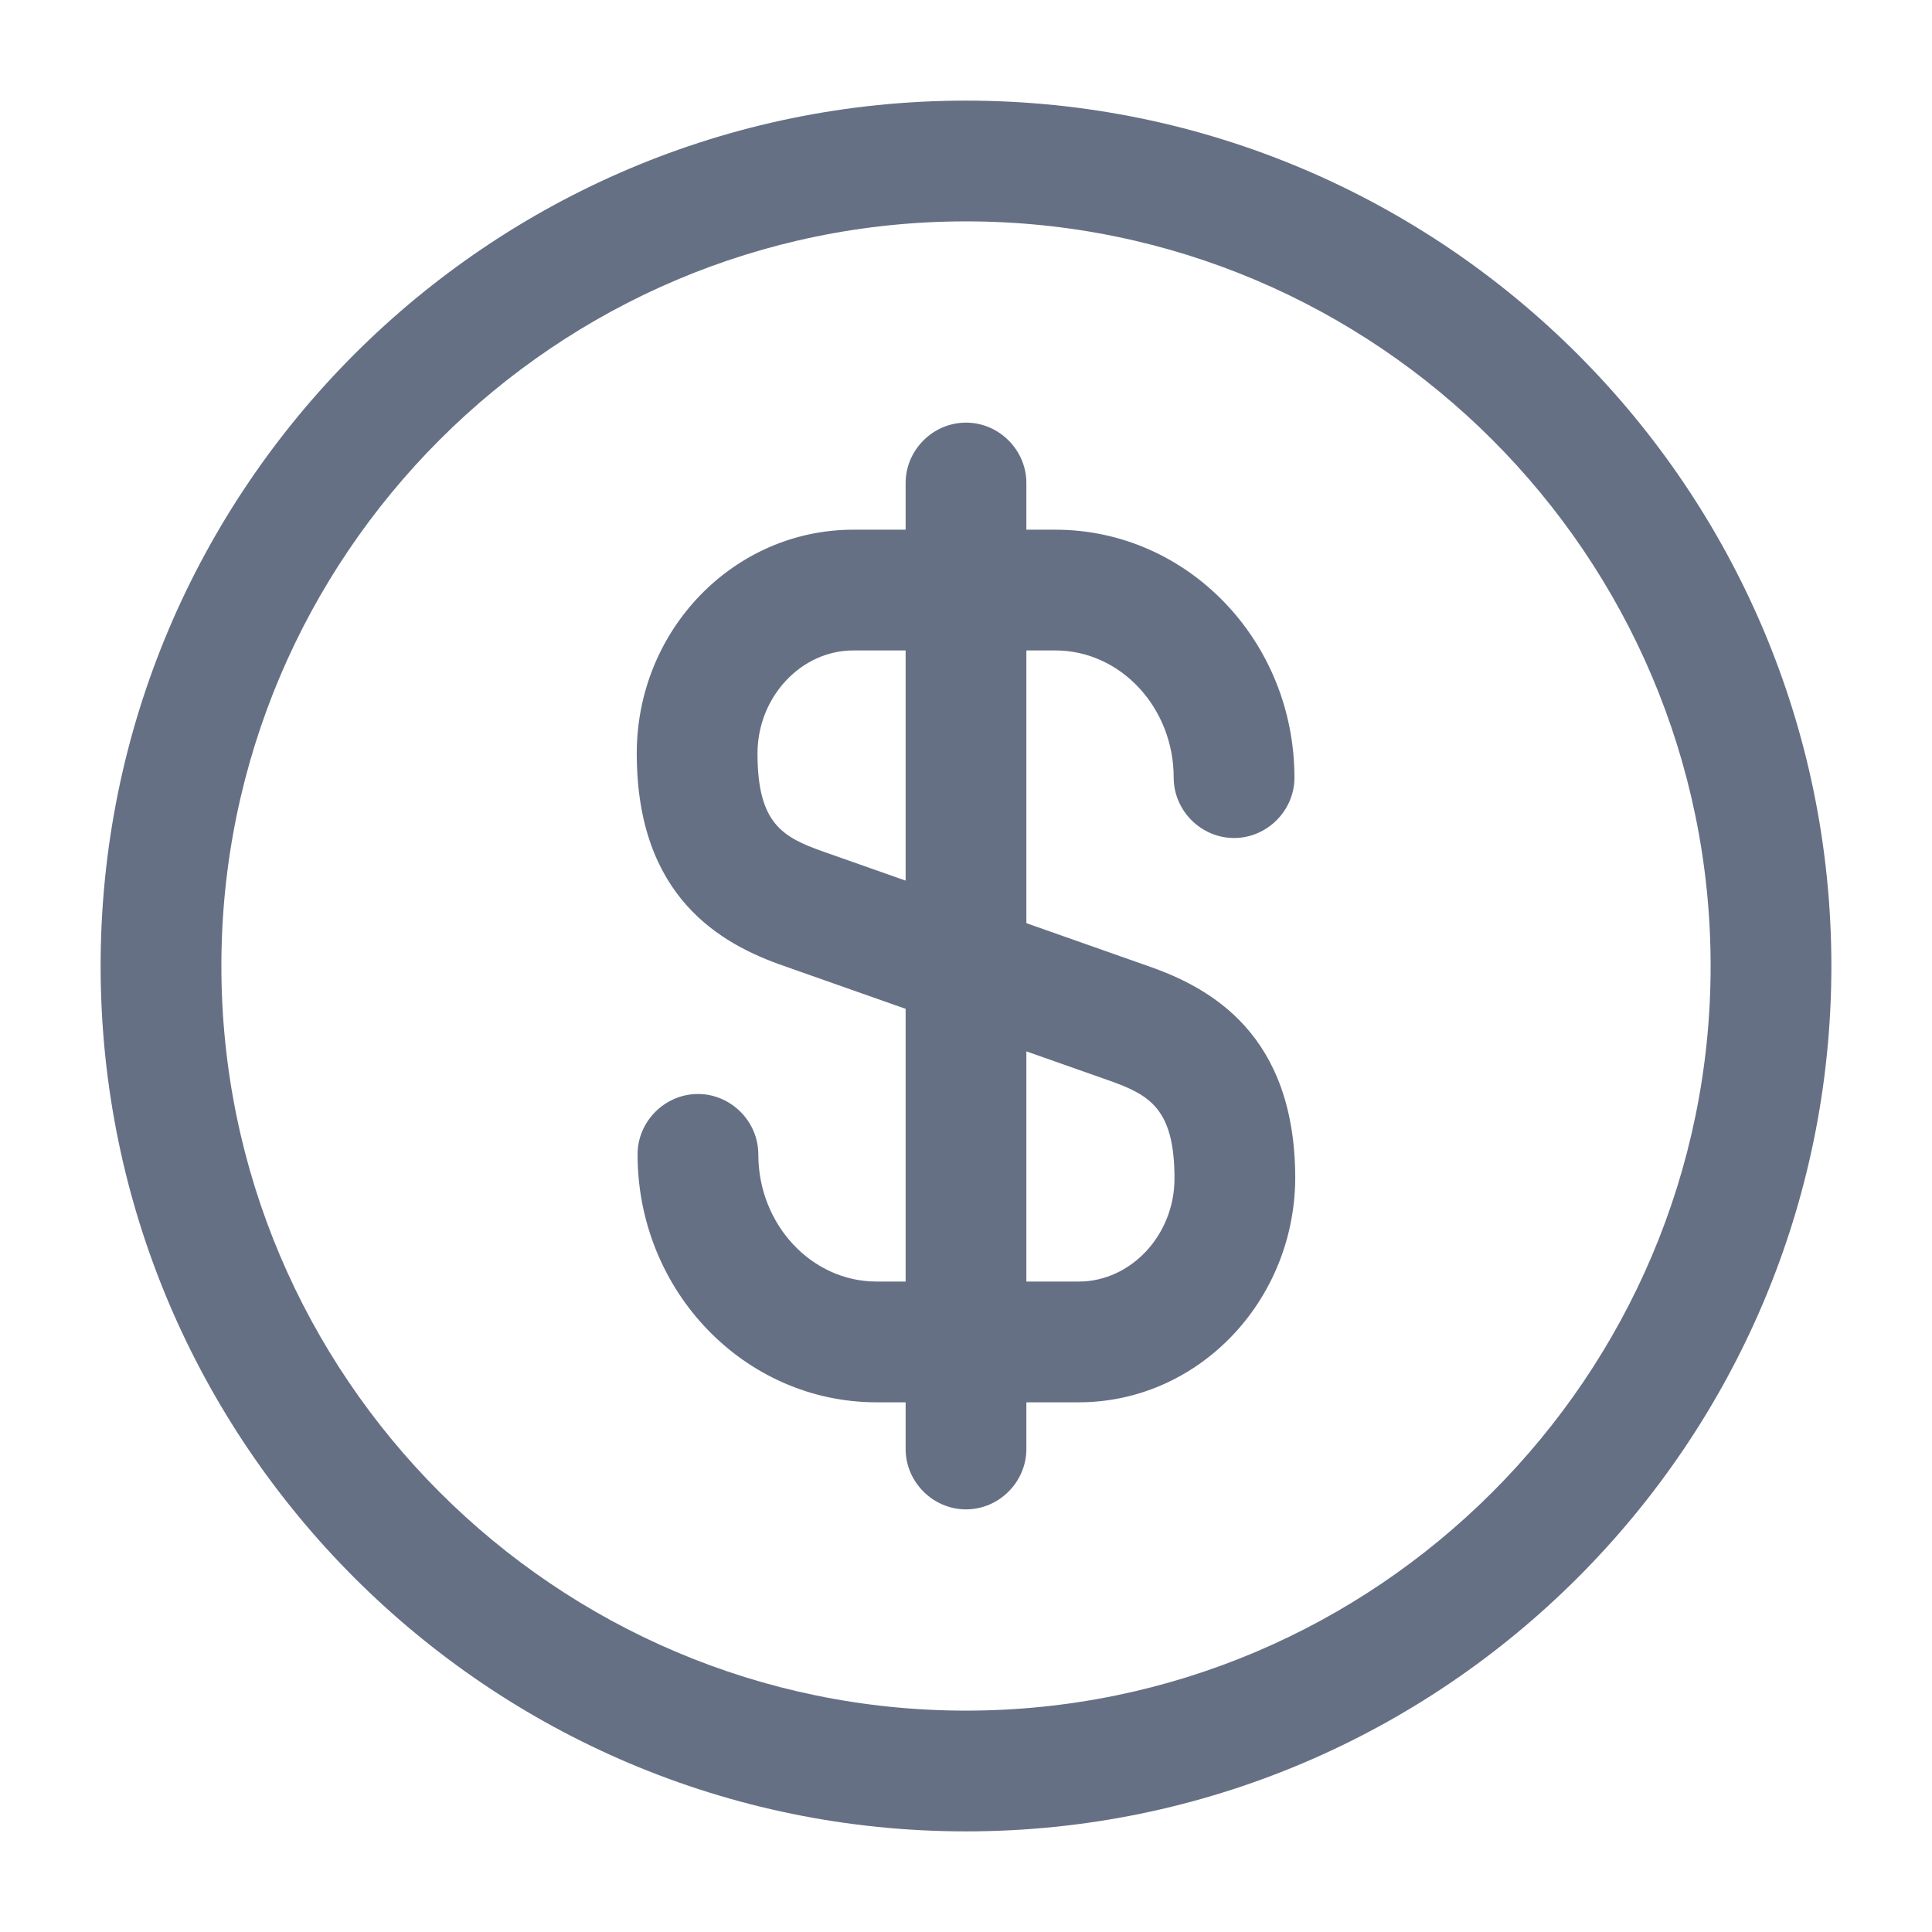
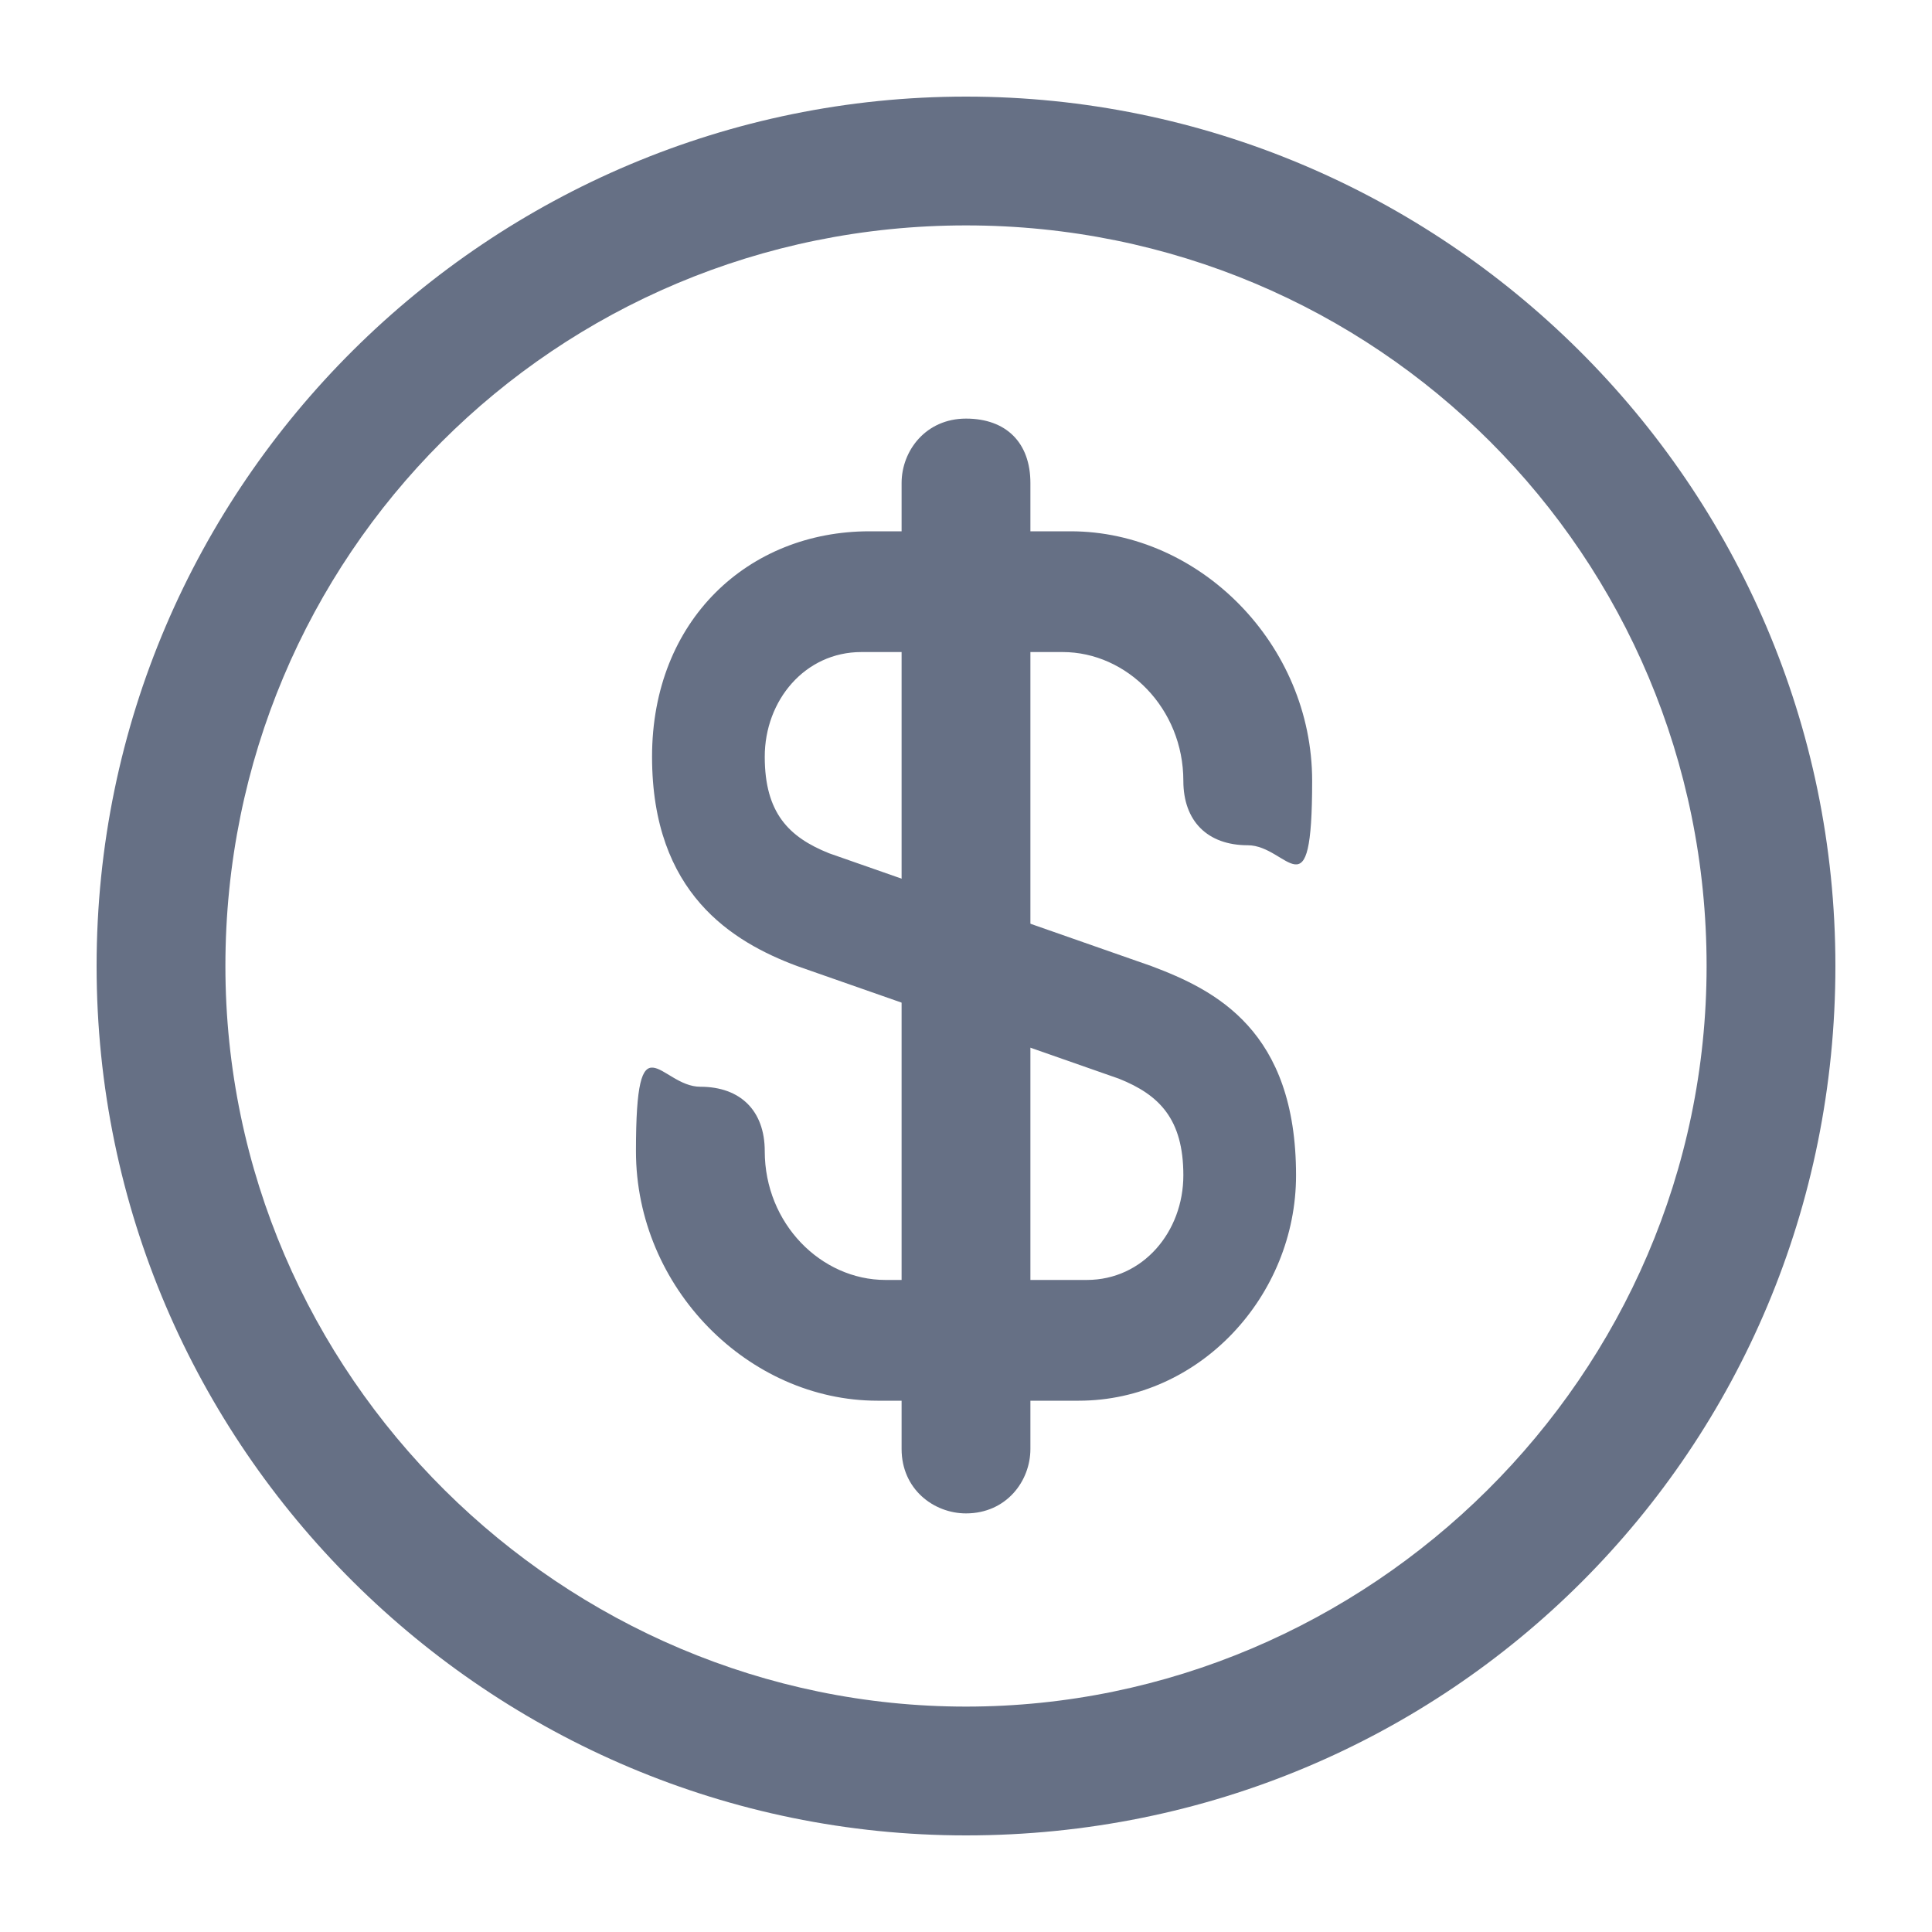
- <svg xmlns="http://www.w3.org/2000/svg" width="24" height="24" viewBox="0 0 24 24" fill="none">
-   <path d="M13.4 17.42H10.89C9.25 17.42 7.92 16.04 7.92 14.34C7.92 13.93 8.26 13.59 8.67 13.59C9.08 13.59 9.42 13.93 9.42 14.34C9.42 15.21 10.08 15.92 10.89 15.92H13.4C14.05 15.92 14.59 15.34 14.59 14.64C14.59 13.77 14.28 13.6 13.77 13.42L9.74 12C8.96 11.73 7.91 11.15 7.91 9.36C7.91 7.82 9.12 6.58 10.6 6.58H13.11C14.75 6.58 16.08 7.96 16.08 9.66C16.08 10.07 15.74 10.41 15.33 10.41C14.92 10.41 14.58 10.07 14.58 9.66C14.58 8.79 13.92 8.08 13.11 8.08H10.6C9.95 8.08 9.41 8.66 9.41 9.36C9.41 10.23 9.72 10.4 10.23 10.58L14.26 12C15.04 12.27 16.09 12.85 16.09 14.64C16.08 16.17 14.88 17.42 13.4 17.42Z" fill="#667085" />
-   <path d="M12 18.75C11.59 18.75 11.25 18.41 11.25 18V6C11.25 5.59 11.59 5.25 12 5.25C12.41 5.25 12.75 5.59 12.75 6V18C12.75 18.41 12.41 18.75 12 18.75Z" fill="#667085" />
-   <path d="M12 22.75C6.07 22.75 1.25 17.93 1.25 12C1.25 6.07 6.07 1.25 12 1.25C17.93 1.25 22.75 6.07 22.75 12C22.75 17.93 17.93 22.75 12 22.75ZM12 2.75C6.9 2.75 2.75 6.9 2.75 12C2.75 17.1 6.9 21.25 12 21.25C17.1 21.25 21.25 17.1 21.25 12C21.25 6.9 17.1 2.75 12 2.75Z" fill="#667085" />
+ <svg xmlns="http://www.w3.org/2000/svg" id="Layer_1" version="1.1" viewBox="0 0 24 24">
+   <defs>
+     <style>
+       .st0 {
+         fill: #667085;
+       }
+     </style>
+   </defs>
+   <path class="st0" d="M13.4,17.4h-2.5c-1.6,0-3-1.4-3-3.1s.3-.8.8-.8.8.3.8.8c0,.9.7,1.6,1.5,1.6h2.5c.7,0,1.2-.6,1.2-1.3s-.3-1-.8-1.2l-4-1.4c-.8-.3-1.8-.9-1.8-2.6s1.2-2.8,2.7-2.8h2.5c1.6,0,3,1.4,3,3.1s-.3.8-.8.8-.8-.3-.8-.8c0-.9-.7-1.6-1.5-1.6h-2.5c-.7,0-1.2.6-1.2,1.3s.3,1,.8,1.2l4,1.4c.8.3,1.8.8,1.8,2.6,0,1.5-1.2,2.8-2.7,2.8Z" />
+   <path class="st0" d="M12,18.8c-.4,0-.8-.3-.8-.8V6c0-.4.3-.8.8-.8s.8.3.8.8v12c0,.4-.3.8-.8.8Z" />
+   <path class="st0" d="M12,22.8c-5.9,0-10.8-4.8-10.8-10.8S6.1,1.2,12,1.2s10.8,4.8,10.8,10.8-4.8,10.8-10.8,10.8ZM12,2.8C6.9,2.8,2.8,6.9,2.8,12s4.2,9.2,9.2,9.2,9.2-4.1,9.2-9.2S17.1,2.8,12,2.8Z" />
</svg>
